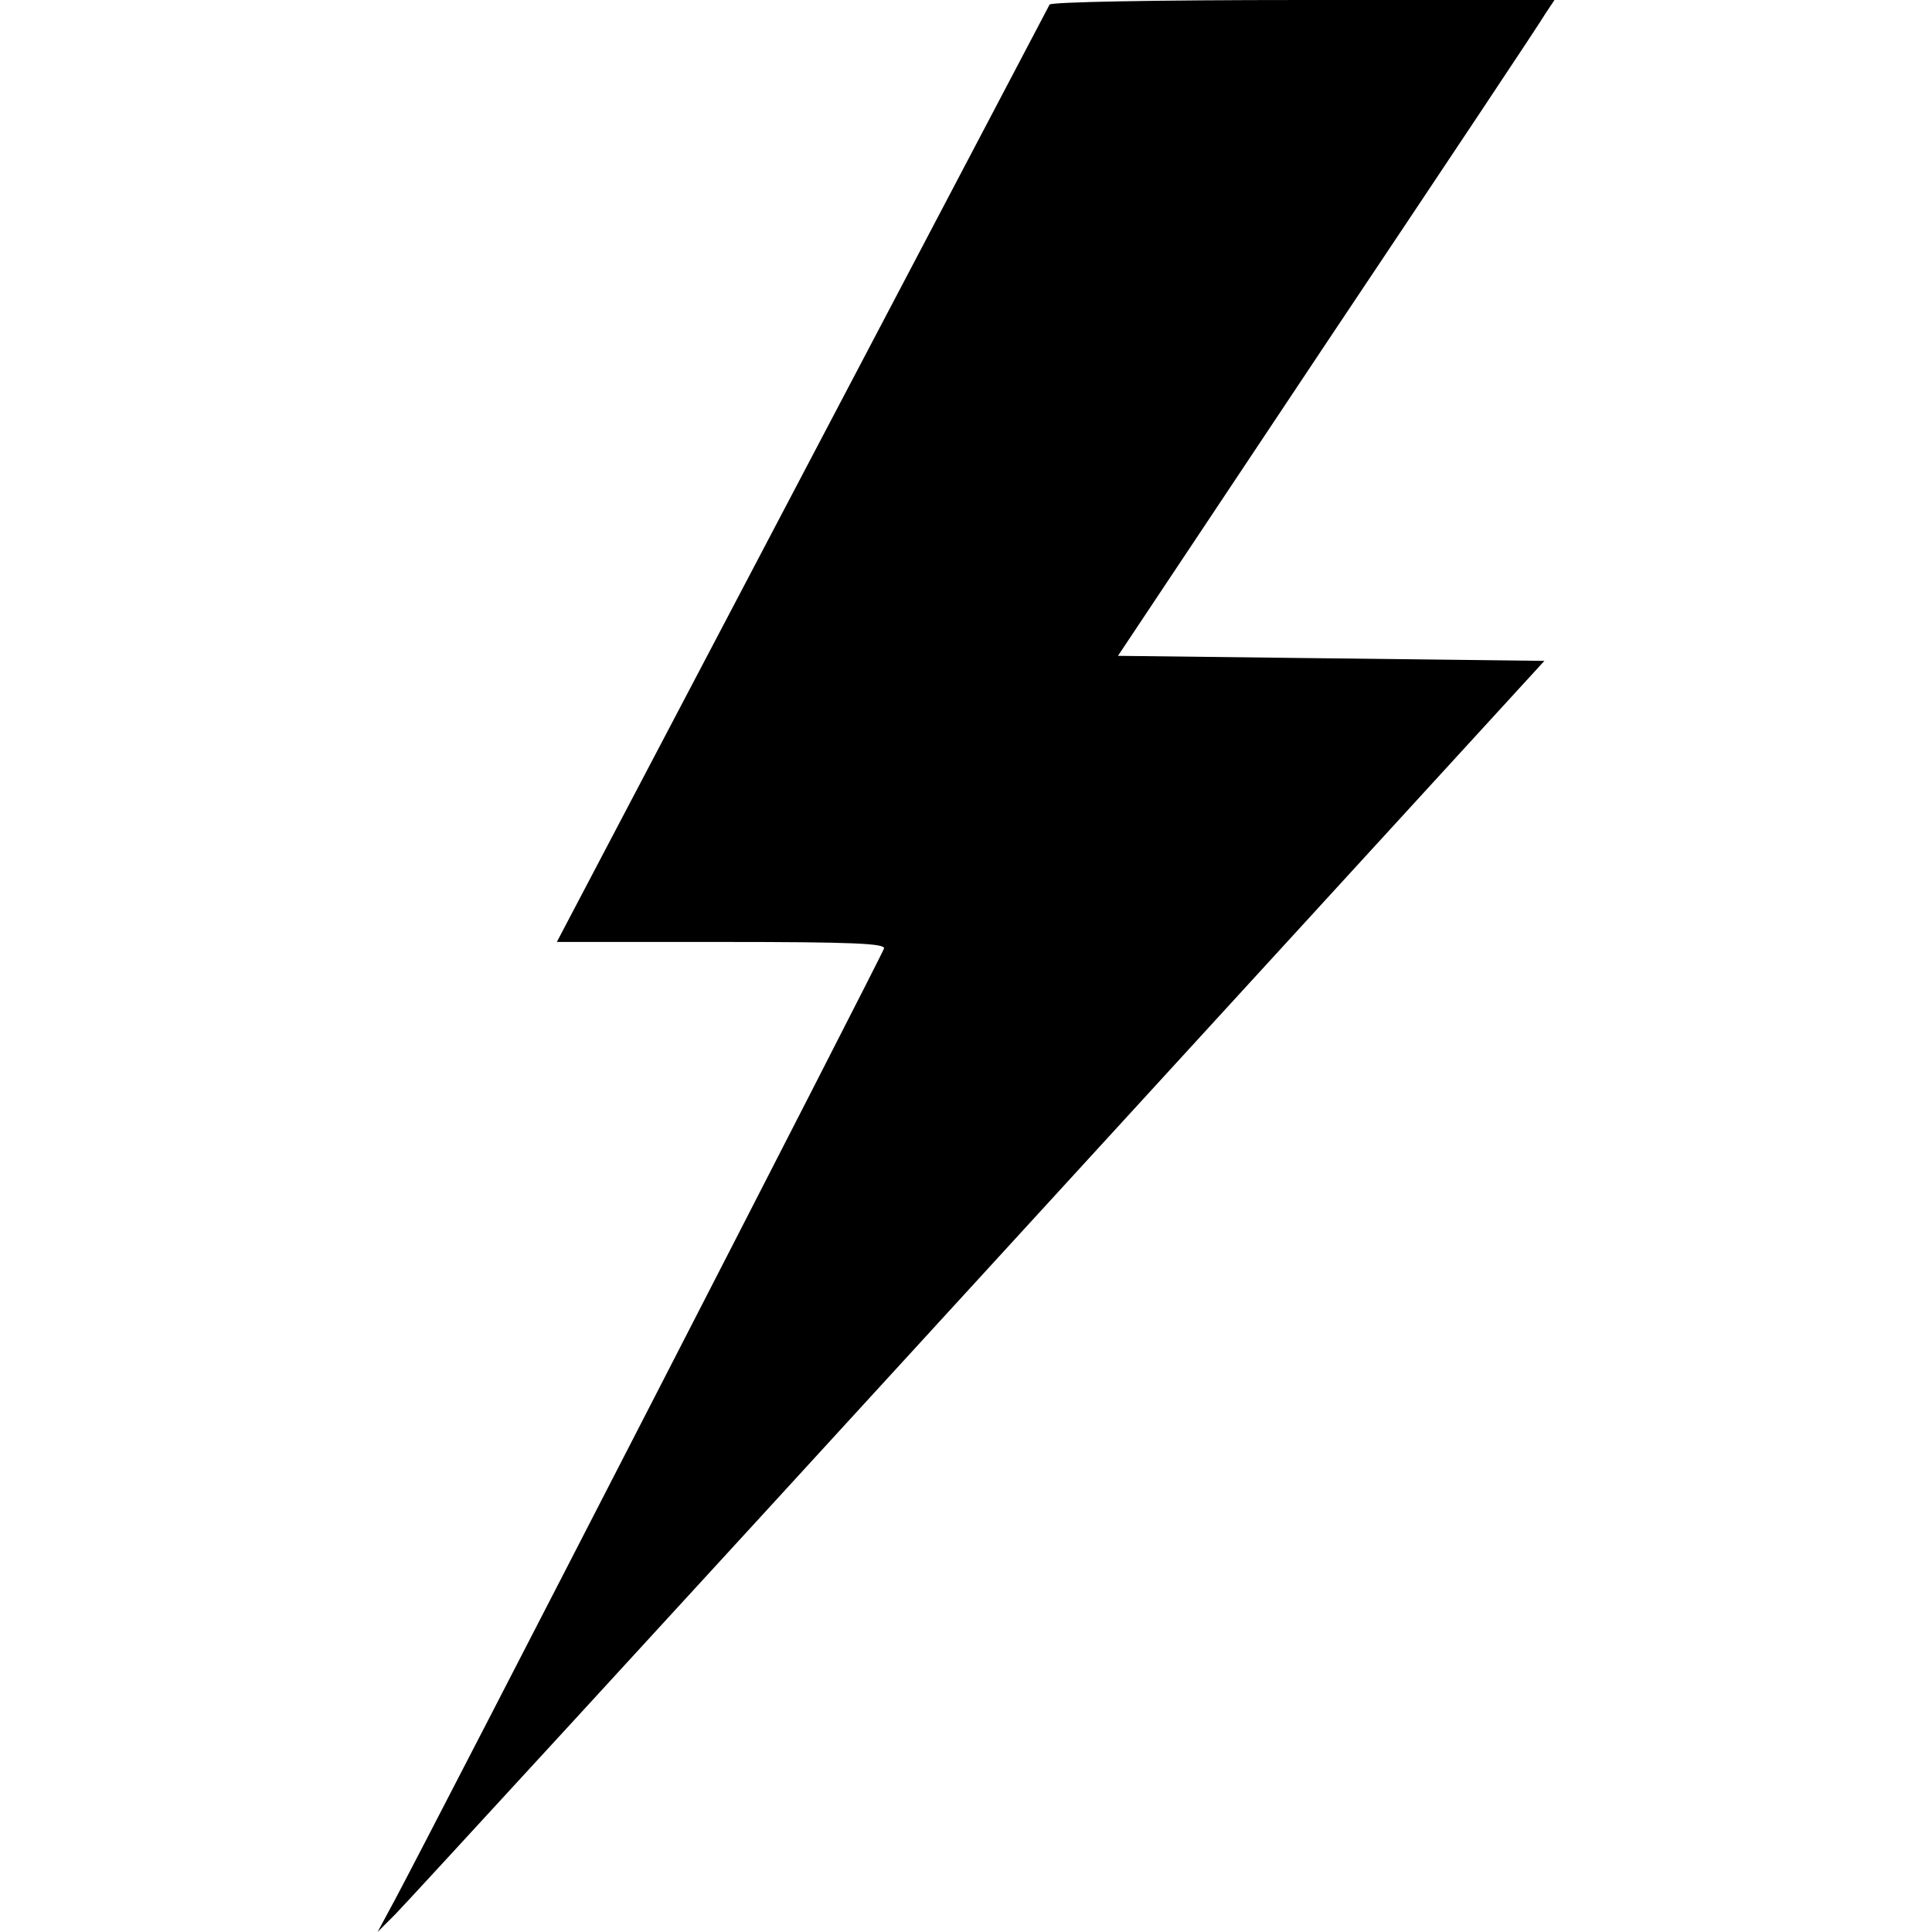
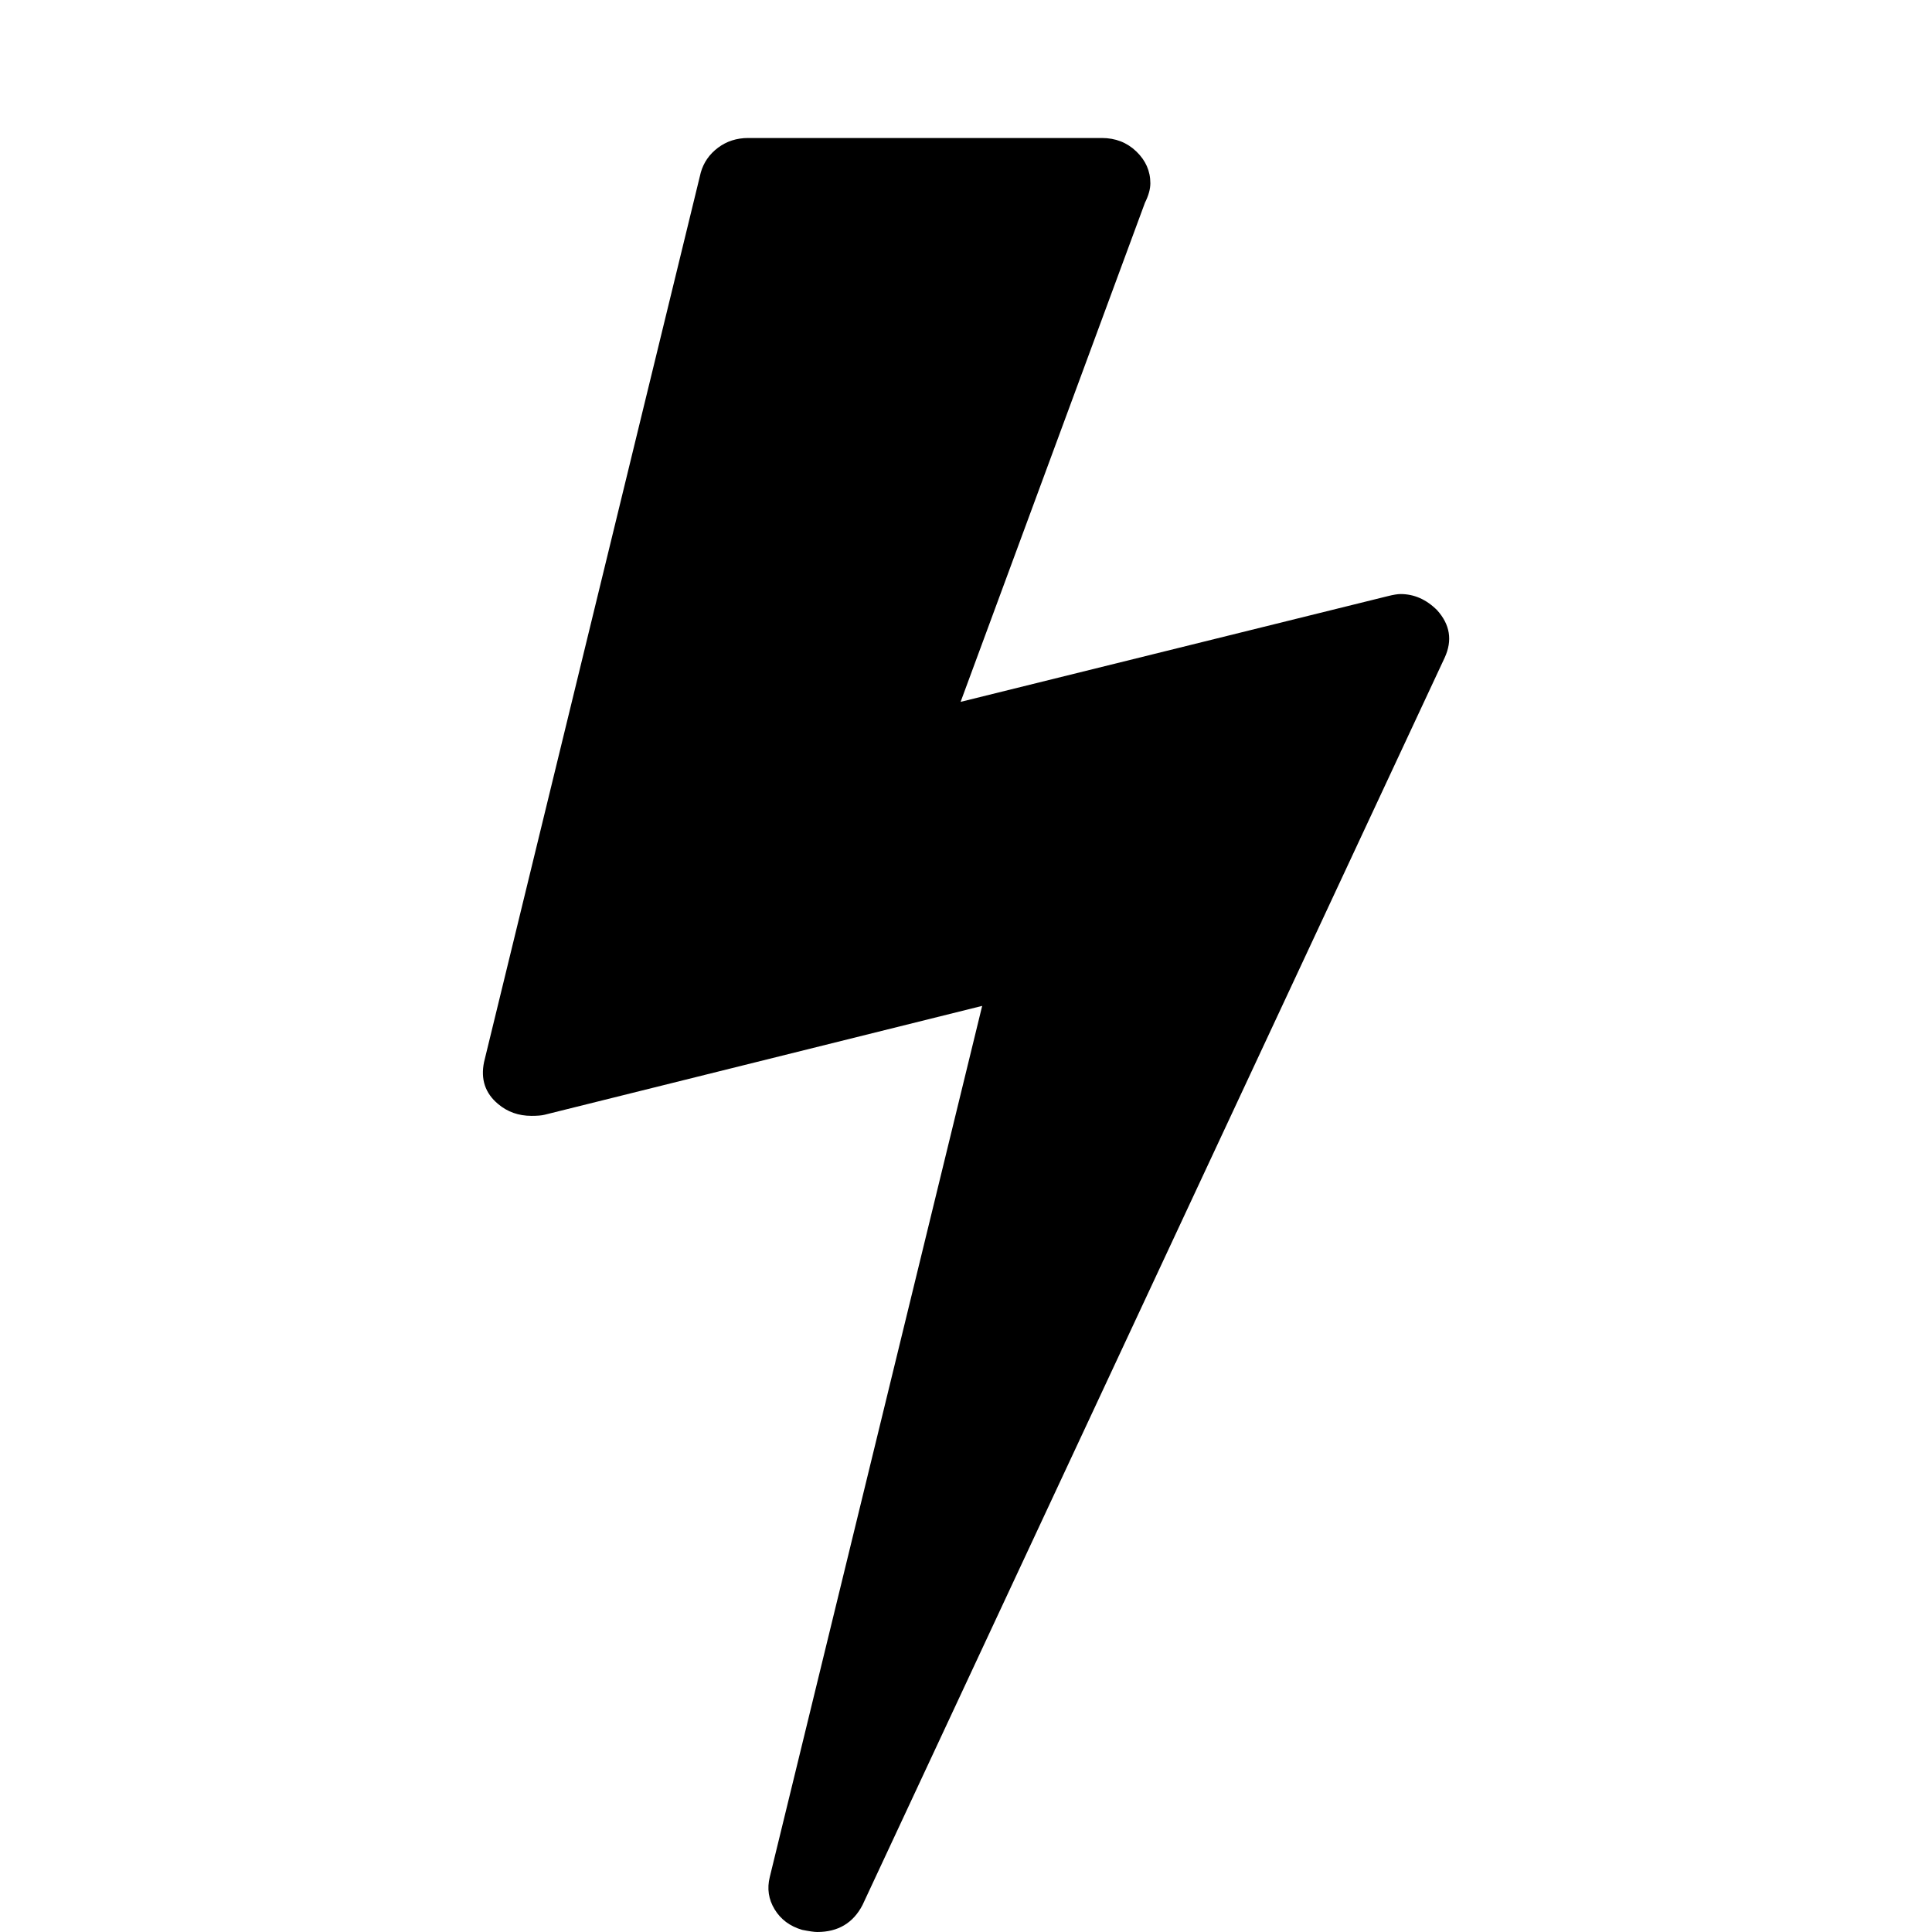
- <svg xmlns="http://www.w3.org/2000/svg" width="300" height="300" viewBox="0 0 79.375 79.375" version="1.1" id="svg109">
-   <defs id="defs103" />
-   <g id="layer1" transform="translate(0,-217.625)">
-     <g transform="matrix(0.00809949,0,0,-0.00809949,1.372431,258.2034)" id="g10">
-       <path d="m 5154.6,4986.9 c -7.7,-15.4 -572.8,-1089.2 -1256.1,-2389 L 2655.1,232 H 3490 c 667.9,0 832.3,-7.7 824.6,-33.4 -7.7,-30.8 -2288.8,-4467.2 -2478.9,-4821.6 l -89.9,-167 89.9,89.9 c 48.8,48.8 1382,1500.2 2959.3,3223.9 l 2869.4,3133.9 -1081.5,12.8 -1081.5,12.8 1060.9,1592.7 c 585.7,876 1084,1623.5 1107.1,1664.6 l 46.2,69.4 H 6444.1 c -770.6,0 -1279.3,-10.3 -1289.5,-23.1 z" id="path4" />
-     </g>
-   </g>
+ <svg xmlns="http://www.w3.org/2000/svg" width="1792" height="1792" viewBox="0 0 1792 1792">
+   <path d="M1333 566q18 20 7 44l-540 1157q-13 25-42 25-4 0-14-2-17-5-25.5-19t-4.5-30l197-808-406 101q-4 1-12 1-18 0-31-11-18-15-13-39l201-825q4-14 16-23t28-9h328q19 0 32 12.5t13 29.5q0 8-5 18l-171 463 396-98q8-2 12-2 19 0 34 15z" />
</svg>
